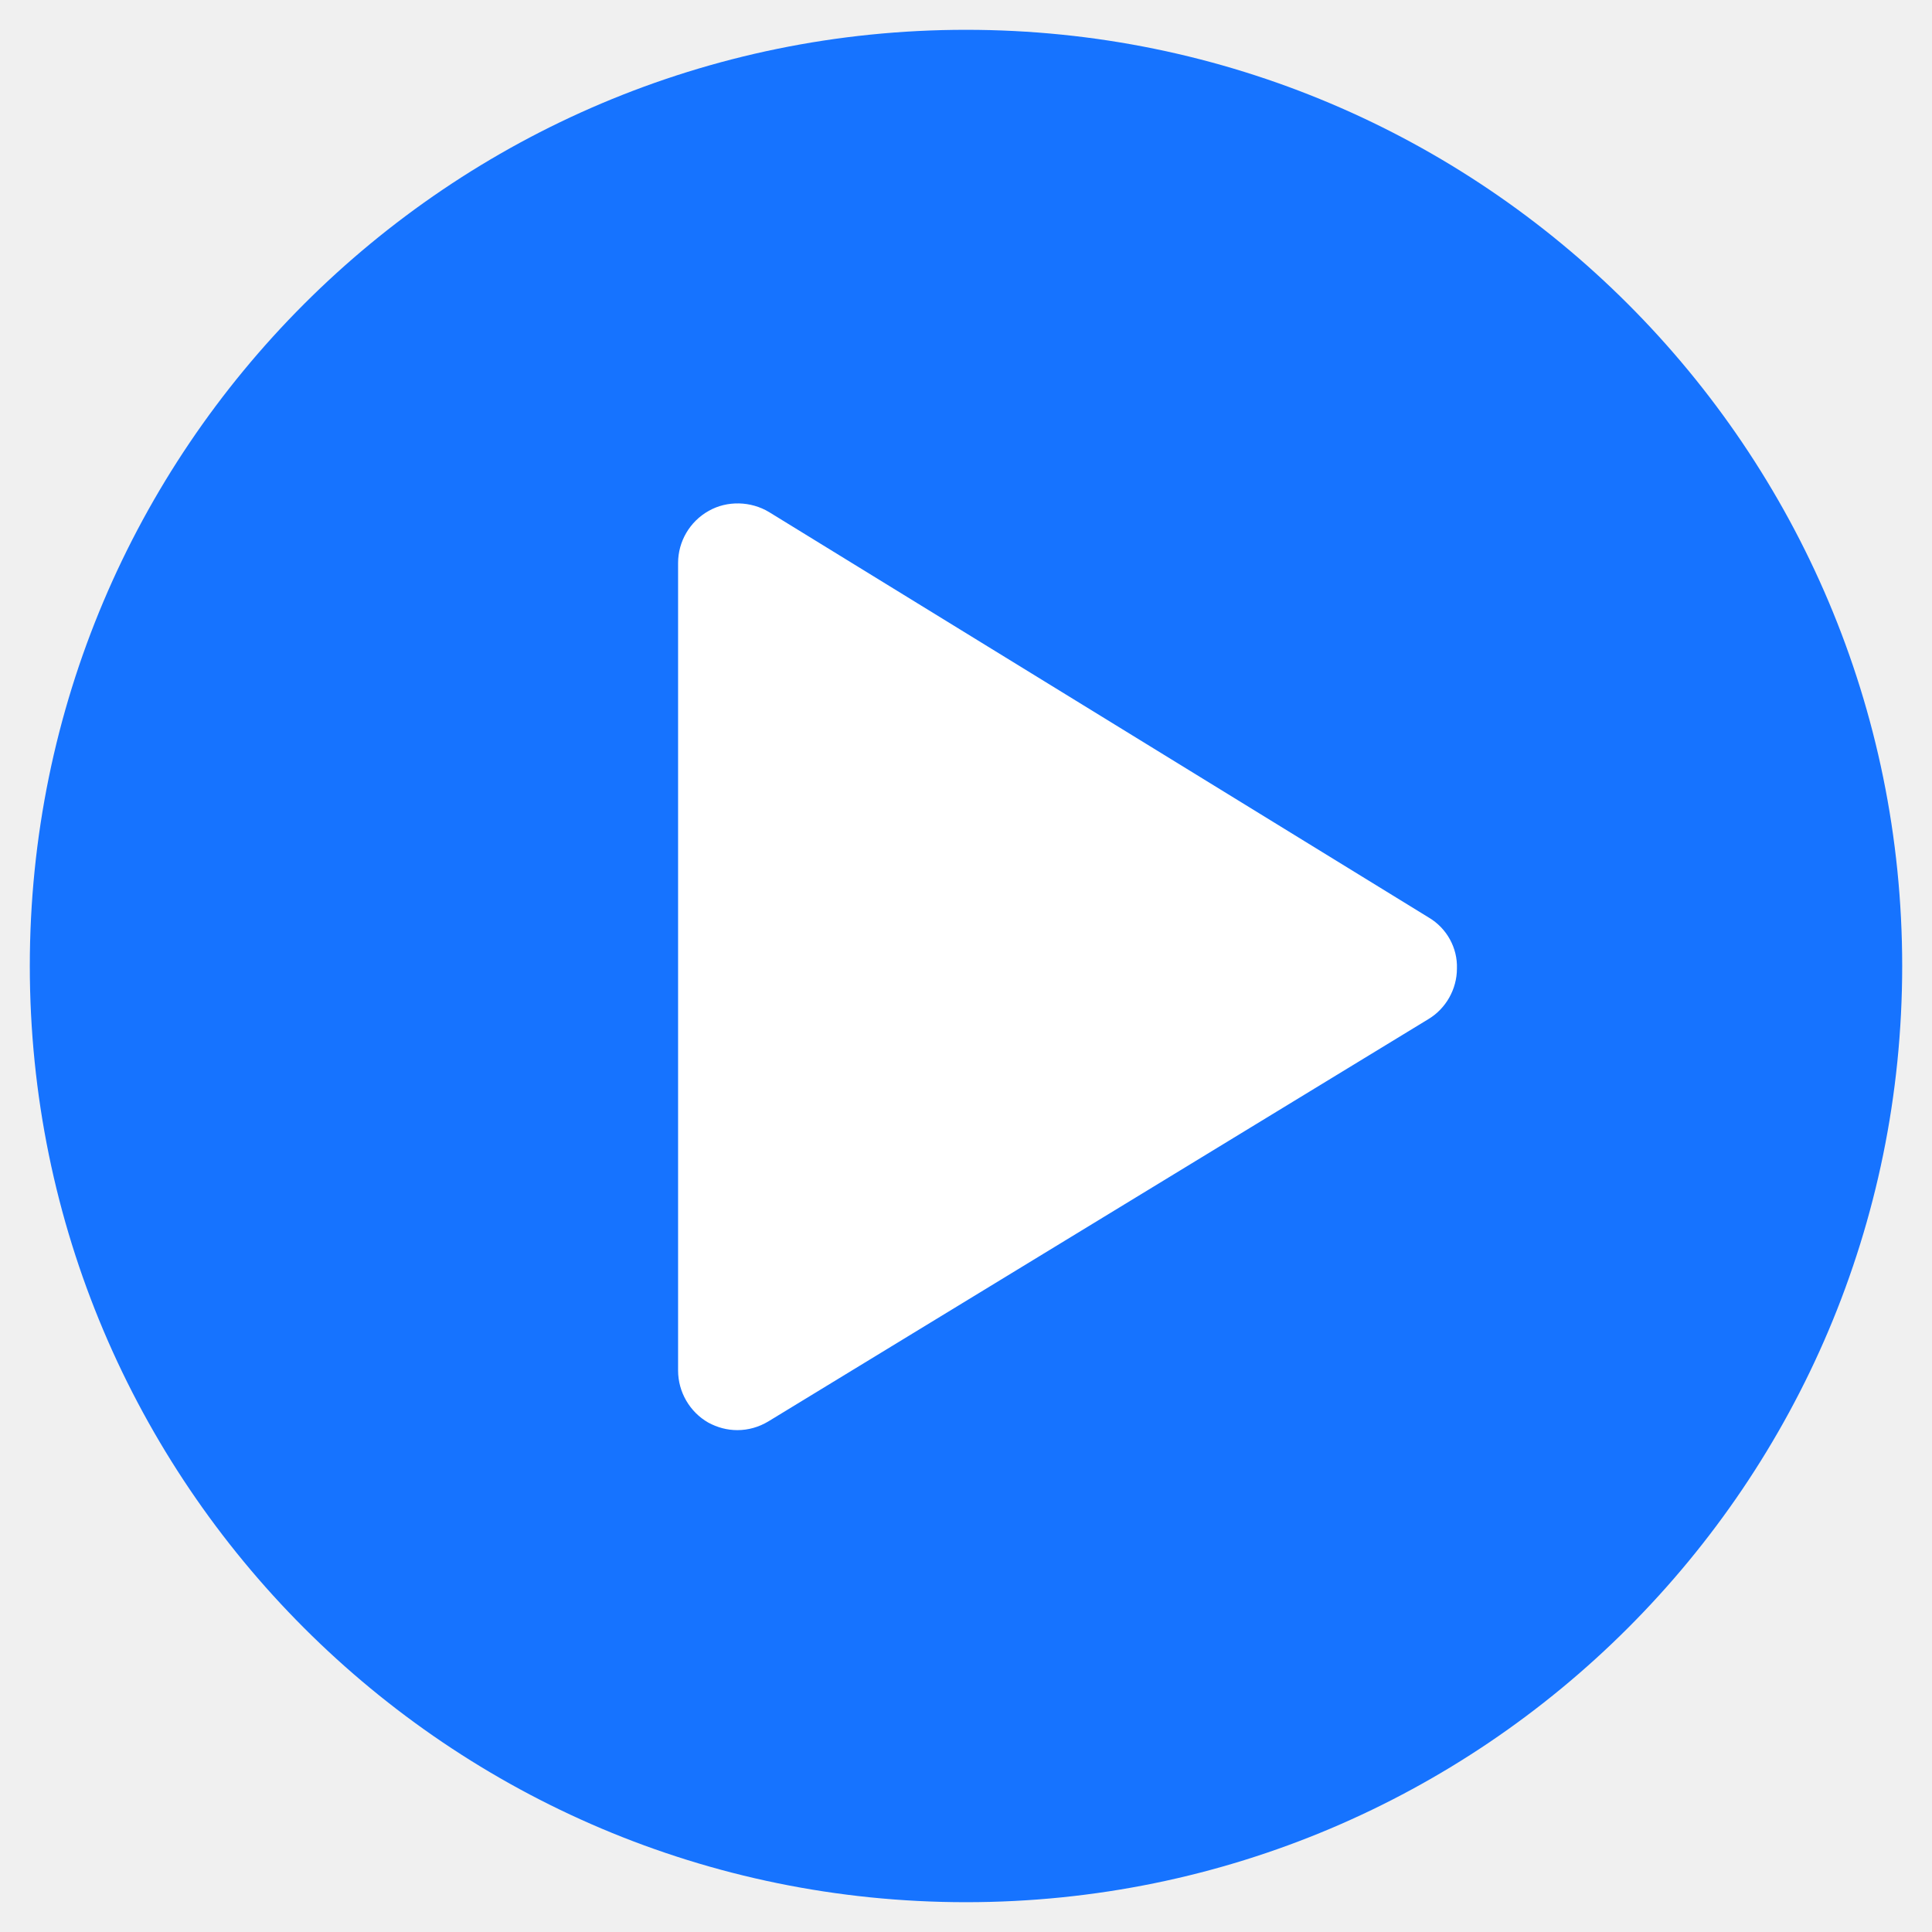
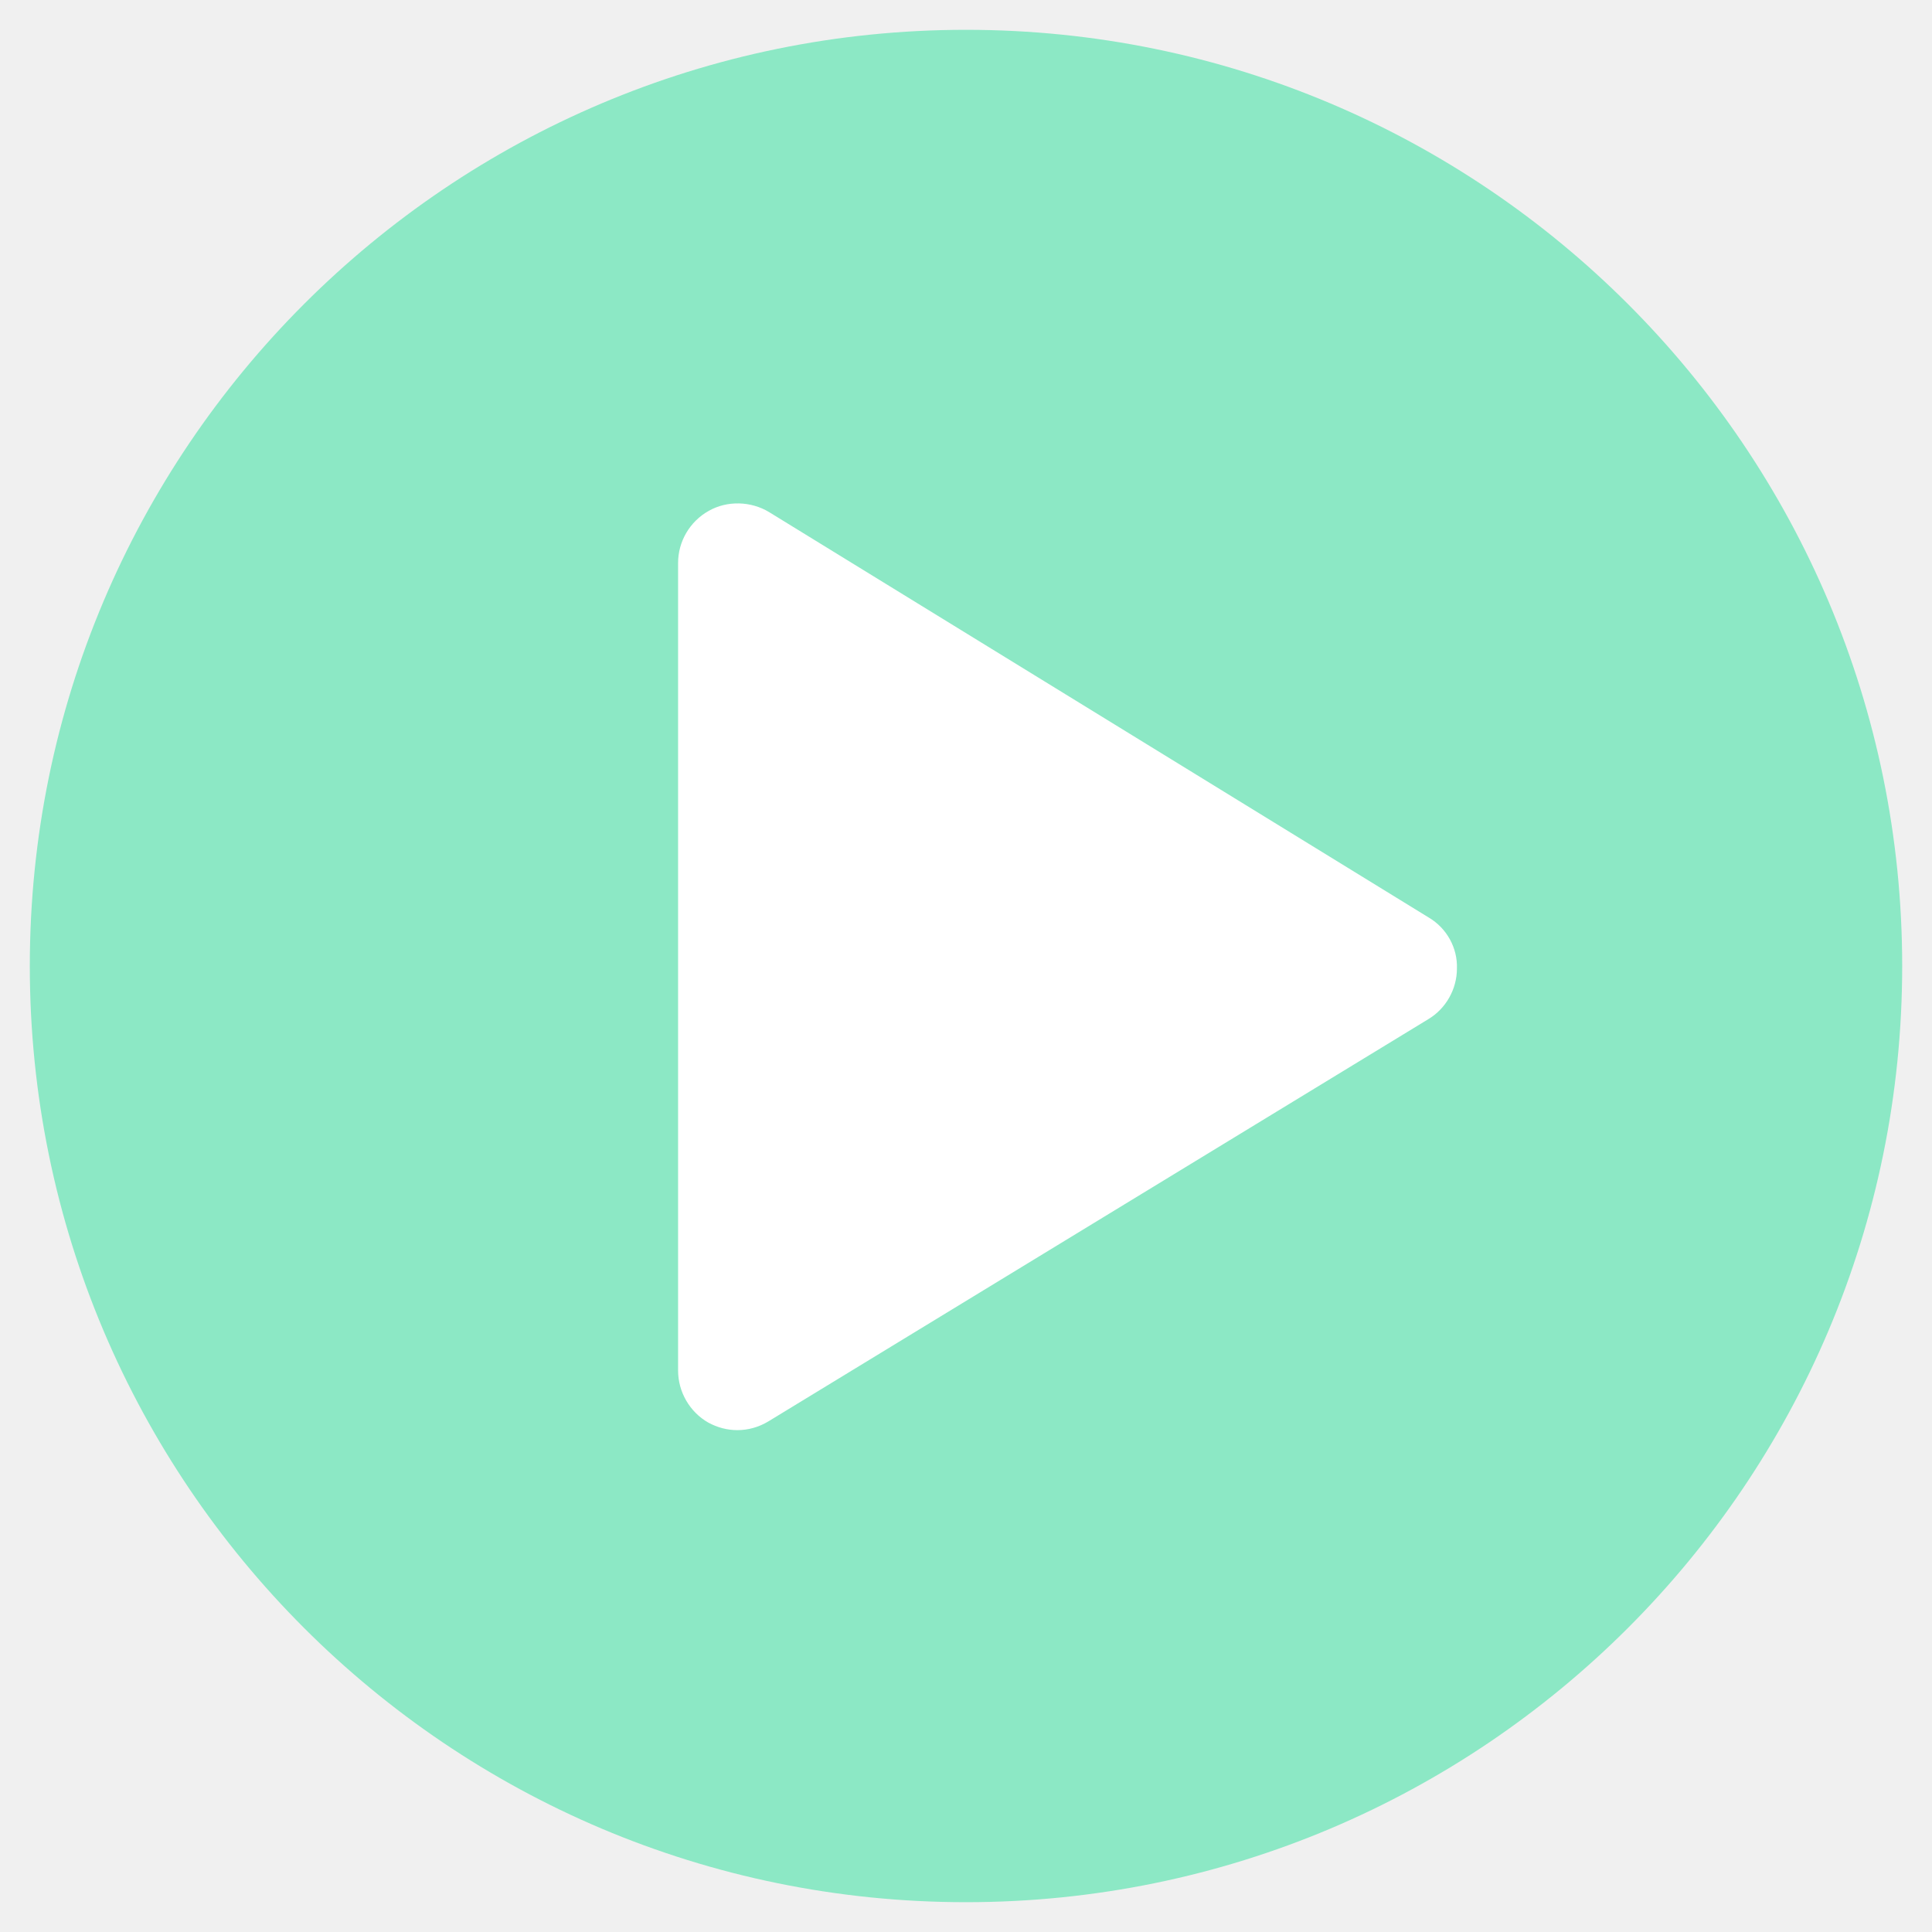
<svg xmlns="http://www.w3.org/2000/svg" width="512" height="512" viewBox="0 0 512 512">
-   <path fill="#1673FF" d="M504.1,256C504.1,119,393,7.9,256,7.9C119,7.9,7.9,119,7.9,256C7.9,393,119,504.1,256,504.1C393,504.1,504.1,393,504.1,256z" />
+   <path fill="#8ce8c5" d="M504.1,256C504.1,119,393,7.9,256,7.9C119,7.9,7.9,119,7.9,256C7.9,393,119,504.1,256,504.1C393,504.1,504.1,393,504.1,256z" />
  <path fill="#FFF" d="M378.7,243.2L203.8,135.7c-4.8-2.9-11.1-3.1-16-0.3c-5,2.8-8.1,8.1-8.1,13.8v214c0,5.7,3.1,11,8,13.8c2.4,1.3,5,2,7.7,2c2.9,0,5.7-0.8,8.2-2.3l174.9-106.6c4.7-2.8,7.6-8,7.6-13.4C386.3,251.2,383.4,246,378.7,243.2z" />
</svg>
